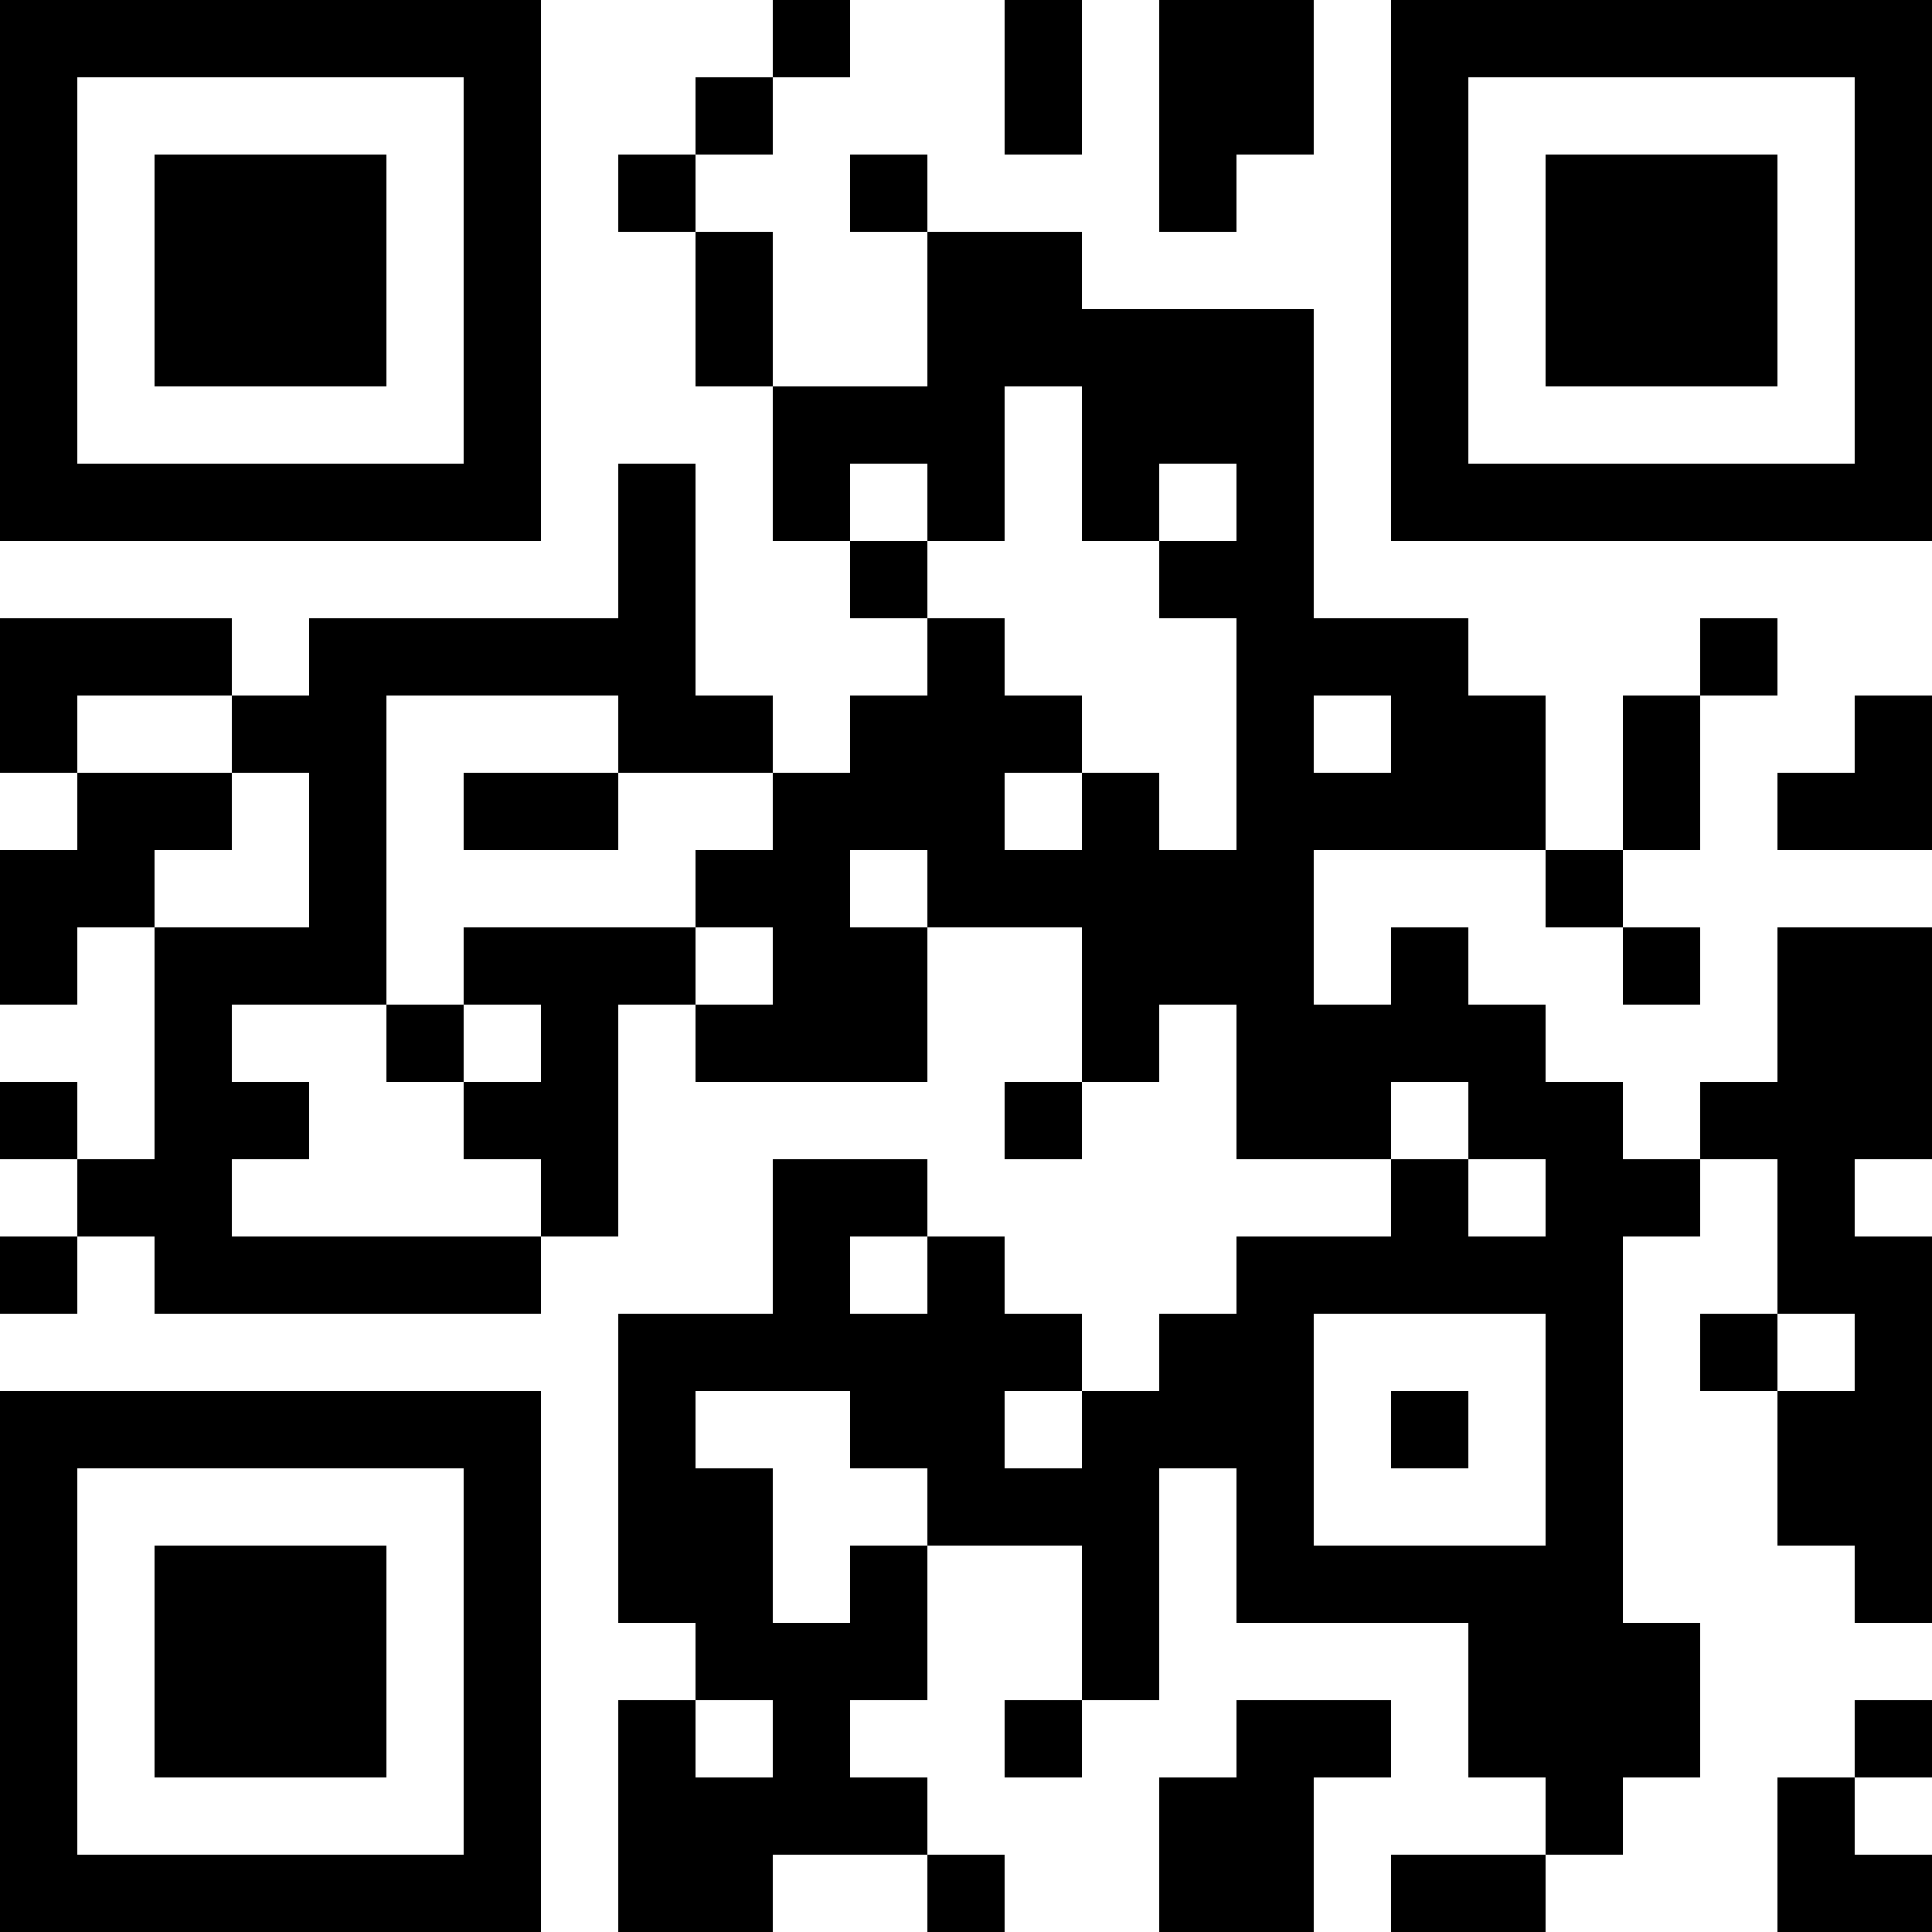
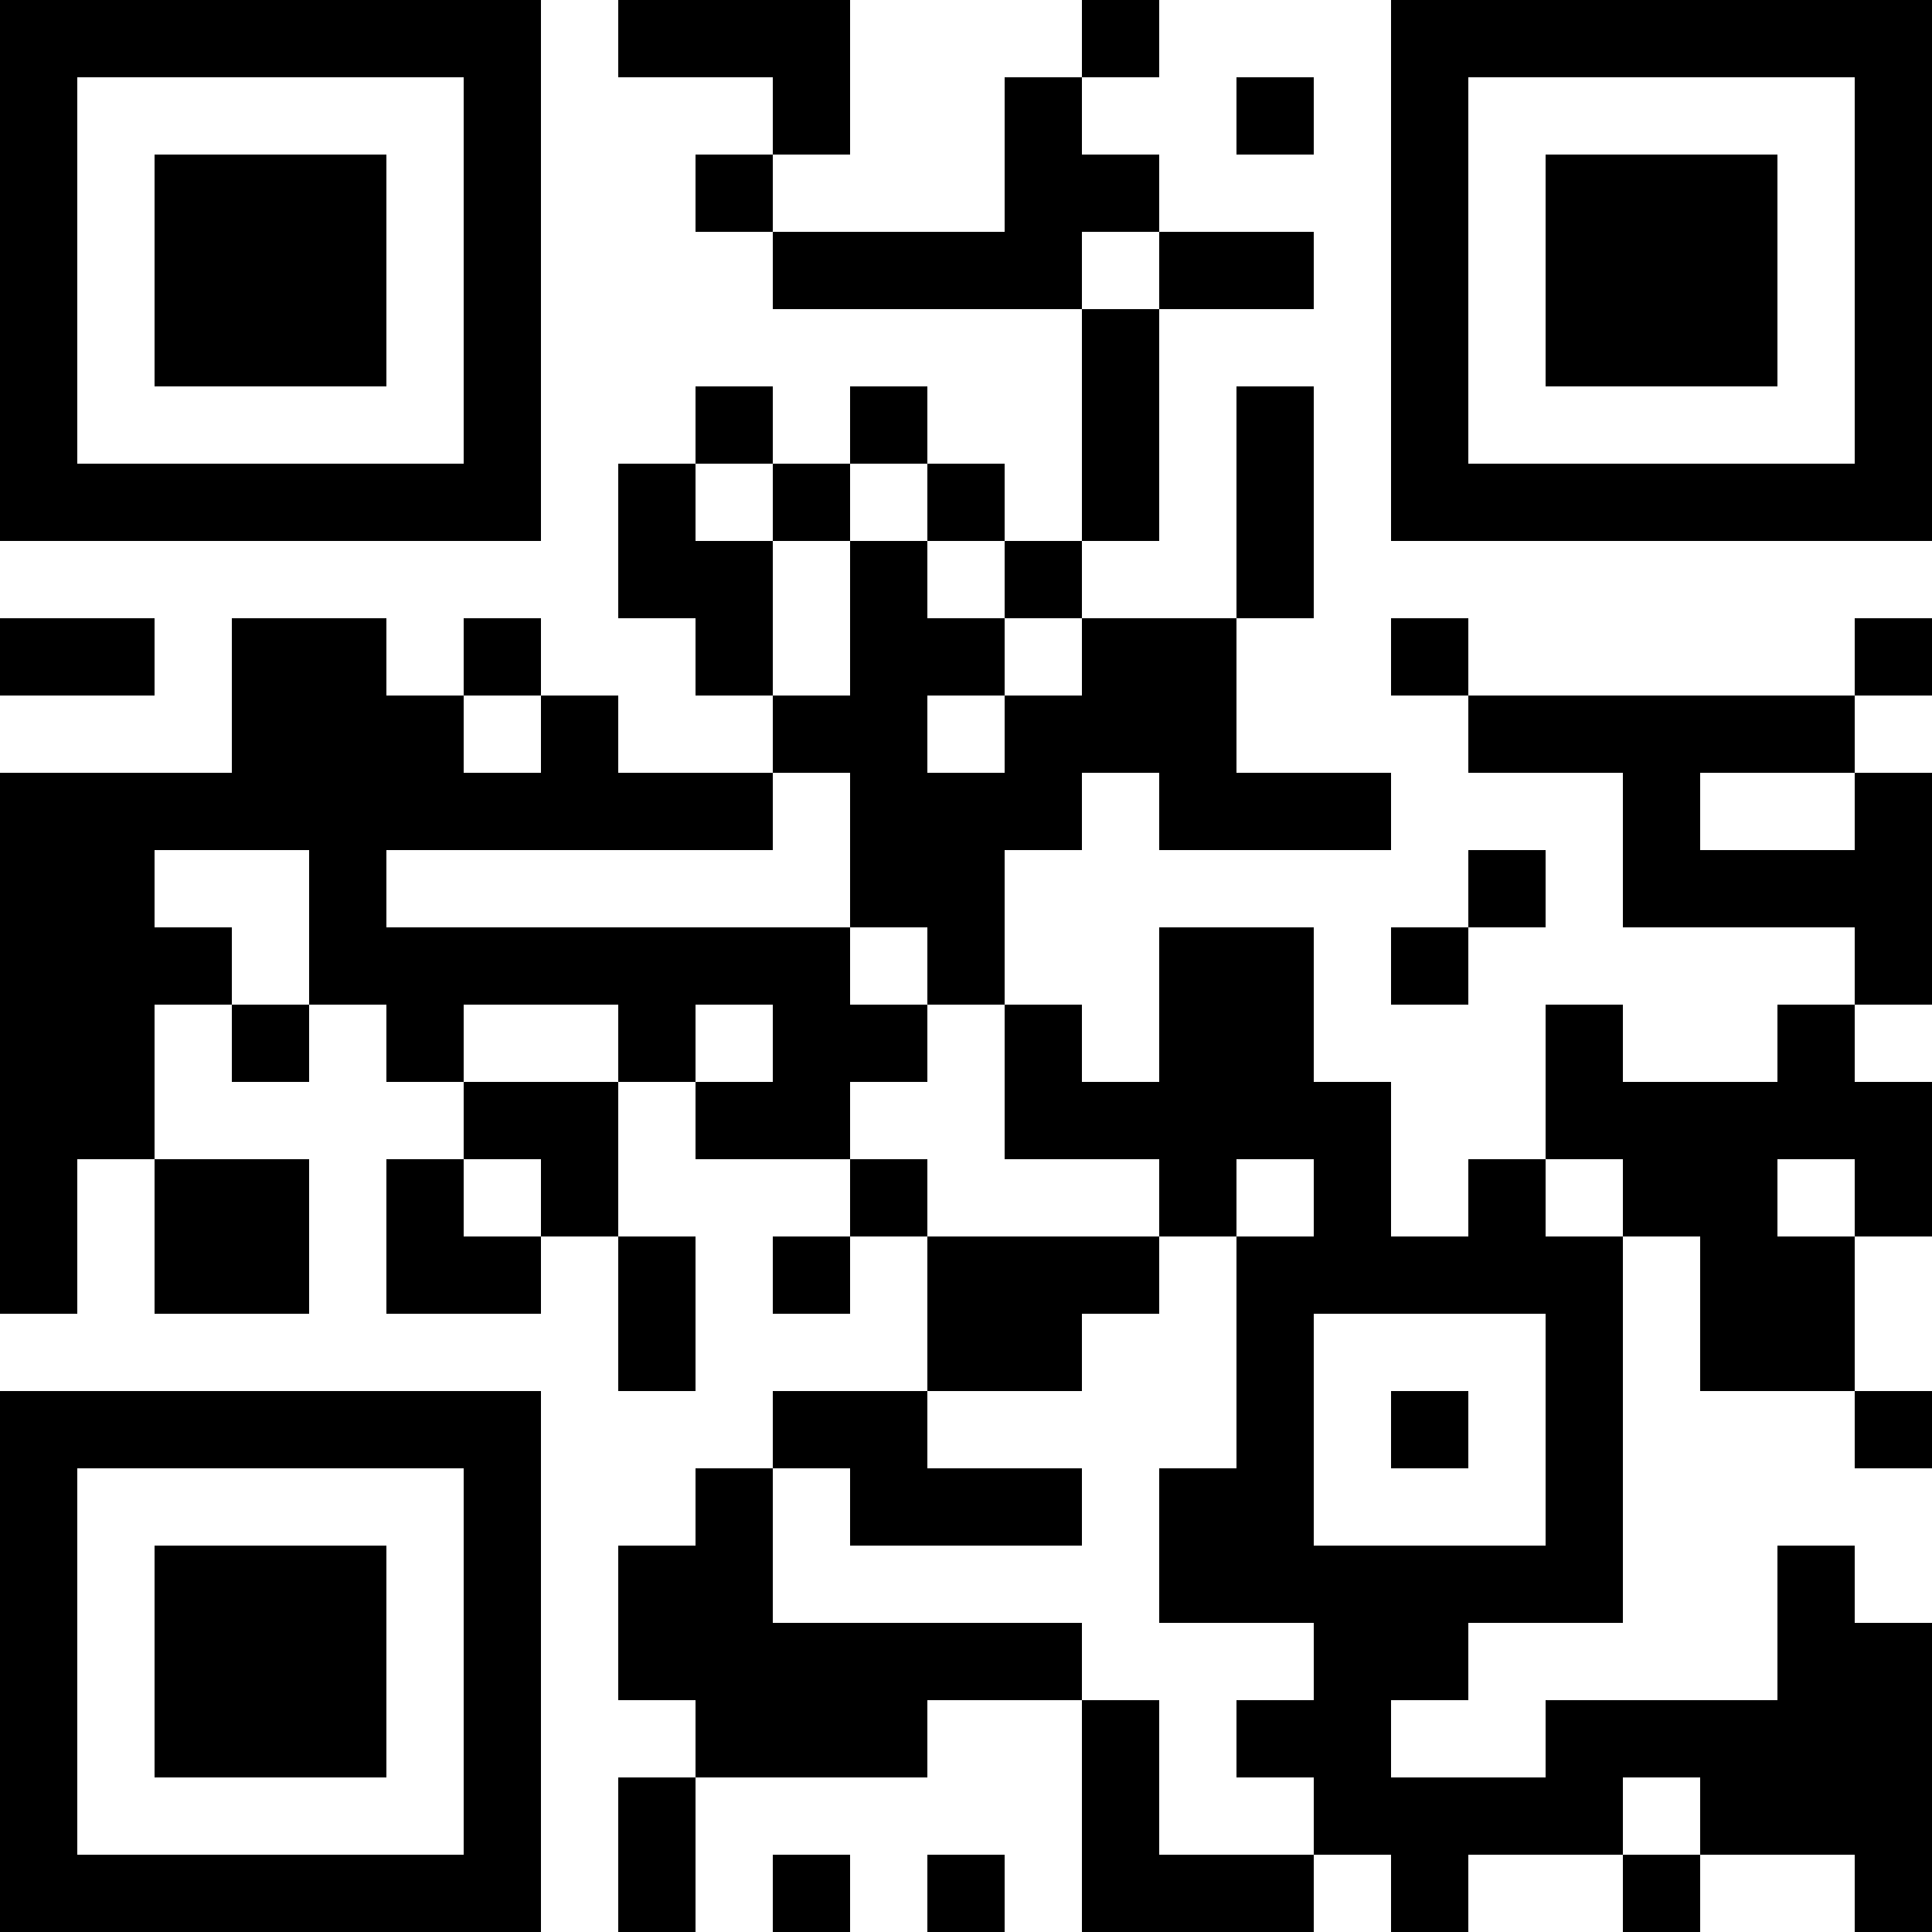
<svg xmlns="http://www.w3.org/2000/svg" version="1.1" width="100" height="100" viewBox="0 0 100 100">
  <rect x="0" y="0" width="100" height="100" fill="#ffffff" />
  <g transform="scale(4)">
    <g transform="translate(0,0)">
-       <path fill-rule="evenodd" d="M10 0L10 1L9 1L9 2L8 2L8 3L9 3L9 5L10 5L10 7L11 7L11 8L12 8L12 9L11 9L11 10L10 10L10 9L9 9L9 6L8 6L8 8L4 8L4 9L3 9L3 8L0 8L0 10L1 10L1 11L0 11L0 13L1 13L1 12L2 12L2 15L1 15L1 14L0 14L0 15L1 15L1 16L0 16L0 17L1 17L1 16L2 16L2 17L7 17L7 16L8 16L8 13L9 13L9 14L12 14L12 12L14 12L14 14L13 14L13 15L14 15L14 14L15 14L15 13L16 13L16 15L18 15L18 16L16 16L16 17L15 17L15 18L14 18L14 17L13 17L13 16L12 16L12 15L10 15L10 17L8 17L8 21L9 21L9 22L8 22L8 25L10 25L10 24L12 24L12 25L13 25L13 24L12 24L12 23L11 23L11 22L12 22L12 20L14 20L14 22L13 22L13 23L14 23L14 22L15 22L15 19L16 19L16 21L19 21L19 23L20 23L20 24L18 24L18 25L20 25L20 24L21 24L21 23L22 23L22 21L21 21L21 16L22 16L22 15L23 15L23 17L22 17L22 18L23 18L23 20L24 20L24 21L25 21L25 16L24 16L24 15L25 15L25 12L23 12L23 14L22 14L22 15L21 15L21 14L20 14L20 13L19 13L19 12L18 12L18 13L17 13L17 11L20 11L20 12L21 12L21 13L22 13L22 12L21 12L21 11L22 11L22 9L23 9L23 8L22 8L22 9L21 9L21 11L20 11L20 9L19 9L19 8L17 8L17 4L14 4L14 3L12 3L12 2L11 2L11 3L12 3L12 5L10 5L10 3L9 3L9 2L10 2L10 1L11 1L11 0ZM13 0L13 2L14 2L14 0ZM15 0L15 3L16 3L16 2L17 2L17 0ZM13 5L13 7L12 7L12 6L11 6L11 7L12 7L12 8L13 8L13 9L14 9L14 10L13 10L13 11L14 11L14 10L15 10L15 11L16 11L16 8L15 8L15 7L16 7L16 6L15 6L15 7L14 7L14 5ZM1 9L1 10L3 10L3 11L2 11L2 12L4 12L4 10L3 10L3 9ZM5 9L5 13L3 13L3 14L4 14L4 15L3 15L3 16L7 16L7 15L6 15L6 14L7 14L7 13L6 13L6 12L9 12L9 13L10 13L10 12L9 12L9 11L10 11L10 10L8 10L8 9ZM17 9L17 10L18 10L18 9ZM24 9L24 10L23 10L23 11L25 11L25 9ZM6 10L6 11L8 11L8 10ZM11 11L11 12L12 12L12 11ZM5 13L5 14L6 14L6 13ZM18 14L18 15L19 15L19 16L20 16L20 15L19 15L19 14ZM11 16L11 17L12 17L12 16ZM17 17L17 20L20 20L20 17ZM23 17L23 18L24 18L24 17ZM9 18L9 19L10 19L10 21L11 21L11 20L12 20L12 19L11 19L11 18ZM13 18L13 19L14 19L14 18ZM18 18L18 19L19 19L19 18ZM9 22L9 23L10 23L10 22ZM16 22L16 23L15 23L15 25L17 25L17 23L18 23L18 22ZM24 22L24 23L23 23L23 25L25 25L25 24L24 24L24 23L25 23L25 22ZM0 0L0 7L7 7L7 0ZM1 1L1 6L6 6L6 1ZM2 2L2 5L5 5L5 2ZM18 0L18 7L25 7L25 0ZM19 1L19 6L24 6L24 1ZM20 2L20 5L23 5L23 2ZM0 18L0 25L7 25L7 18ZM1 19L1 24L6 24L6 19ZM2 20L2 23L5 23L5 20Z" fill="#000000" />
+       <path fill-rule="evenodd" d="M8 0L8 1L10 1L10 2L9 2L9 3L10 3L10 4L14 4L14 7L13 7L13 6L12 6L12 5L11 5L11 6L10 6L10 5L9 5L9 6L8 6L8 8L9 8L9 9L10 9L10 10L8 10L8 9L7 9L7 8L6 8L6 9L5 9L5 8L3 8L3 10L0 10L0 17L1 17L1 15L2 15L2 17L4 17L4 15L2 15L2 13L3 13L3 14L4 14L4 13L5 13L5 14L6 14L6 15L5 15L5 17L7 17L7 16L8 16L8 18L9 18L9 16L8 16L8 14L9 14L9 15L11 15L11 16L10 16L10 17L11 17L11 16L12 16L12 18L10 18L10 19L9 19L9 20L8 20L8 22L9 22L9 23L8 23L8 25L9 25L9 23L12 23L12 22L14 22L14 25L17 25L17 24L18 24L18 25L19 25L19 24L21 24L21 25L22 25L22 24L24 24L24 25L25 25L25 21L24 21L24 20L23 20L23 22L20 22L20 23L18 23L18 22L19 22L19 21L21 21L21 16L22 16L22 18L24 18L24 19L25 19L25 18L24 18L24 16L25 16L25 14L24 14L24 13L25 13L25 10L24 10L24 9L25 9L25 8L24 8L24 9L19 9L19 8L18 8L18 9L19 9L19 10L21 10L21 12L24 12L24 13L23 13L23 14L21 14L21 13L20 13L20 15L19 15L19 16L18 16L18 14L17 14L17 12L15 12L15 14L14 14L14 13L13 13L13 11L14 11L14 10L15 10L15 11L18 11L18 10L16 10L16 8L17 8L17 5L16 5L16 8L14 8L14 7L15 7L15 4L17 4L17 3L15 3L15 2L14 2L14 1L15 1L15 0L14 0L14 1L13 1L13 3L10 3L10 2L11 2L11 0ZM16 1L16 2L17 2L17 1ZM14 3L14 4L15 4L15 3ZM9 6L9 7L10 7L10 9L11 9L11 7L12 7L12 8L13 8L13 9L12 9L12 10L13 10L13 9L14 9L14 8L13 8L13 7L12 7L12 6L11 6L11 7L10 7L10 6ZM0 8L0 9L2 9L2 8ZM6 9L6 10L7 10L7 9ZM10 10L10 11L5 11L5 12L11 12L11 13L12 13L12 14L11 14L11 15L12 15L12 16L15 16L15 17L14 17L14 18L12 18L12 19L14 19L14 20L11 20L11 19L10 19L10 21L14 21L14 22L15 22L15 24L17 24L17 23L16 23L16 22L17 22L17 21L15 21L15 19L16 19L16 16L17 16L17 15L16 15L16 16L15 16L15 15L13 15L13 13L12 13L12 12L11 12L11 10ZM22 10L22 11L24 11L24 10ZM2 11L2 12L3 12L3 13L4 13L4 11ZM19 11L19 12L18 12L18 13L19 13L19 12L20 12L20 11ZM6 13L6 14L8 14L8 13ZM9 13L9 14L10 14L10 13ZM6 15L6 16L7 16L7 15ZM20 15L20 16L21 16L21 15ZM23 15L23 16L24 16L24 15ZM17 17L17 20L20 20L20 17ZM18 18L18 19L19 19L19 18ZM21 23L21 24L22 24L22 23ZM10 24L10 25L11 25L11 24ZM12 24L12 25L13 25L13 24ZM0 0L0 7L7 7L7 0ZM1 1L1 6L6 6L6 1ZM2 2L2 5L5 5L5 2ZM18 0L18 7L25 7L25 0ZM19 1L19 6L24 6L24 1ZM20 2L20 5L23 5L23 2ZM0 18L0 25L7 25L7 18ZM1 19L1 24L6 24L6 19ZM2 20L2 23L5 23L5 20Z" fill="#000000" />
    </g>
  </g>
</svg>
